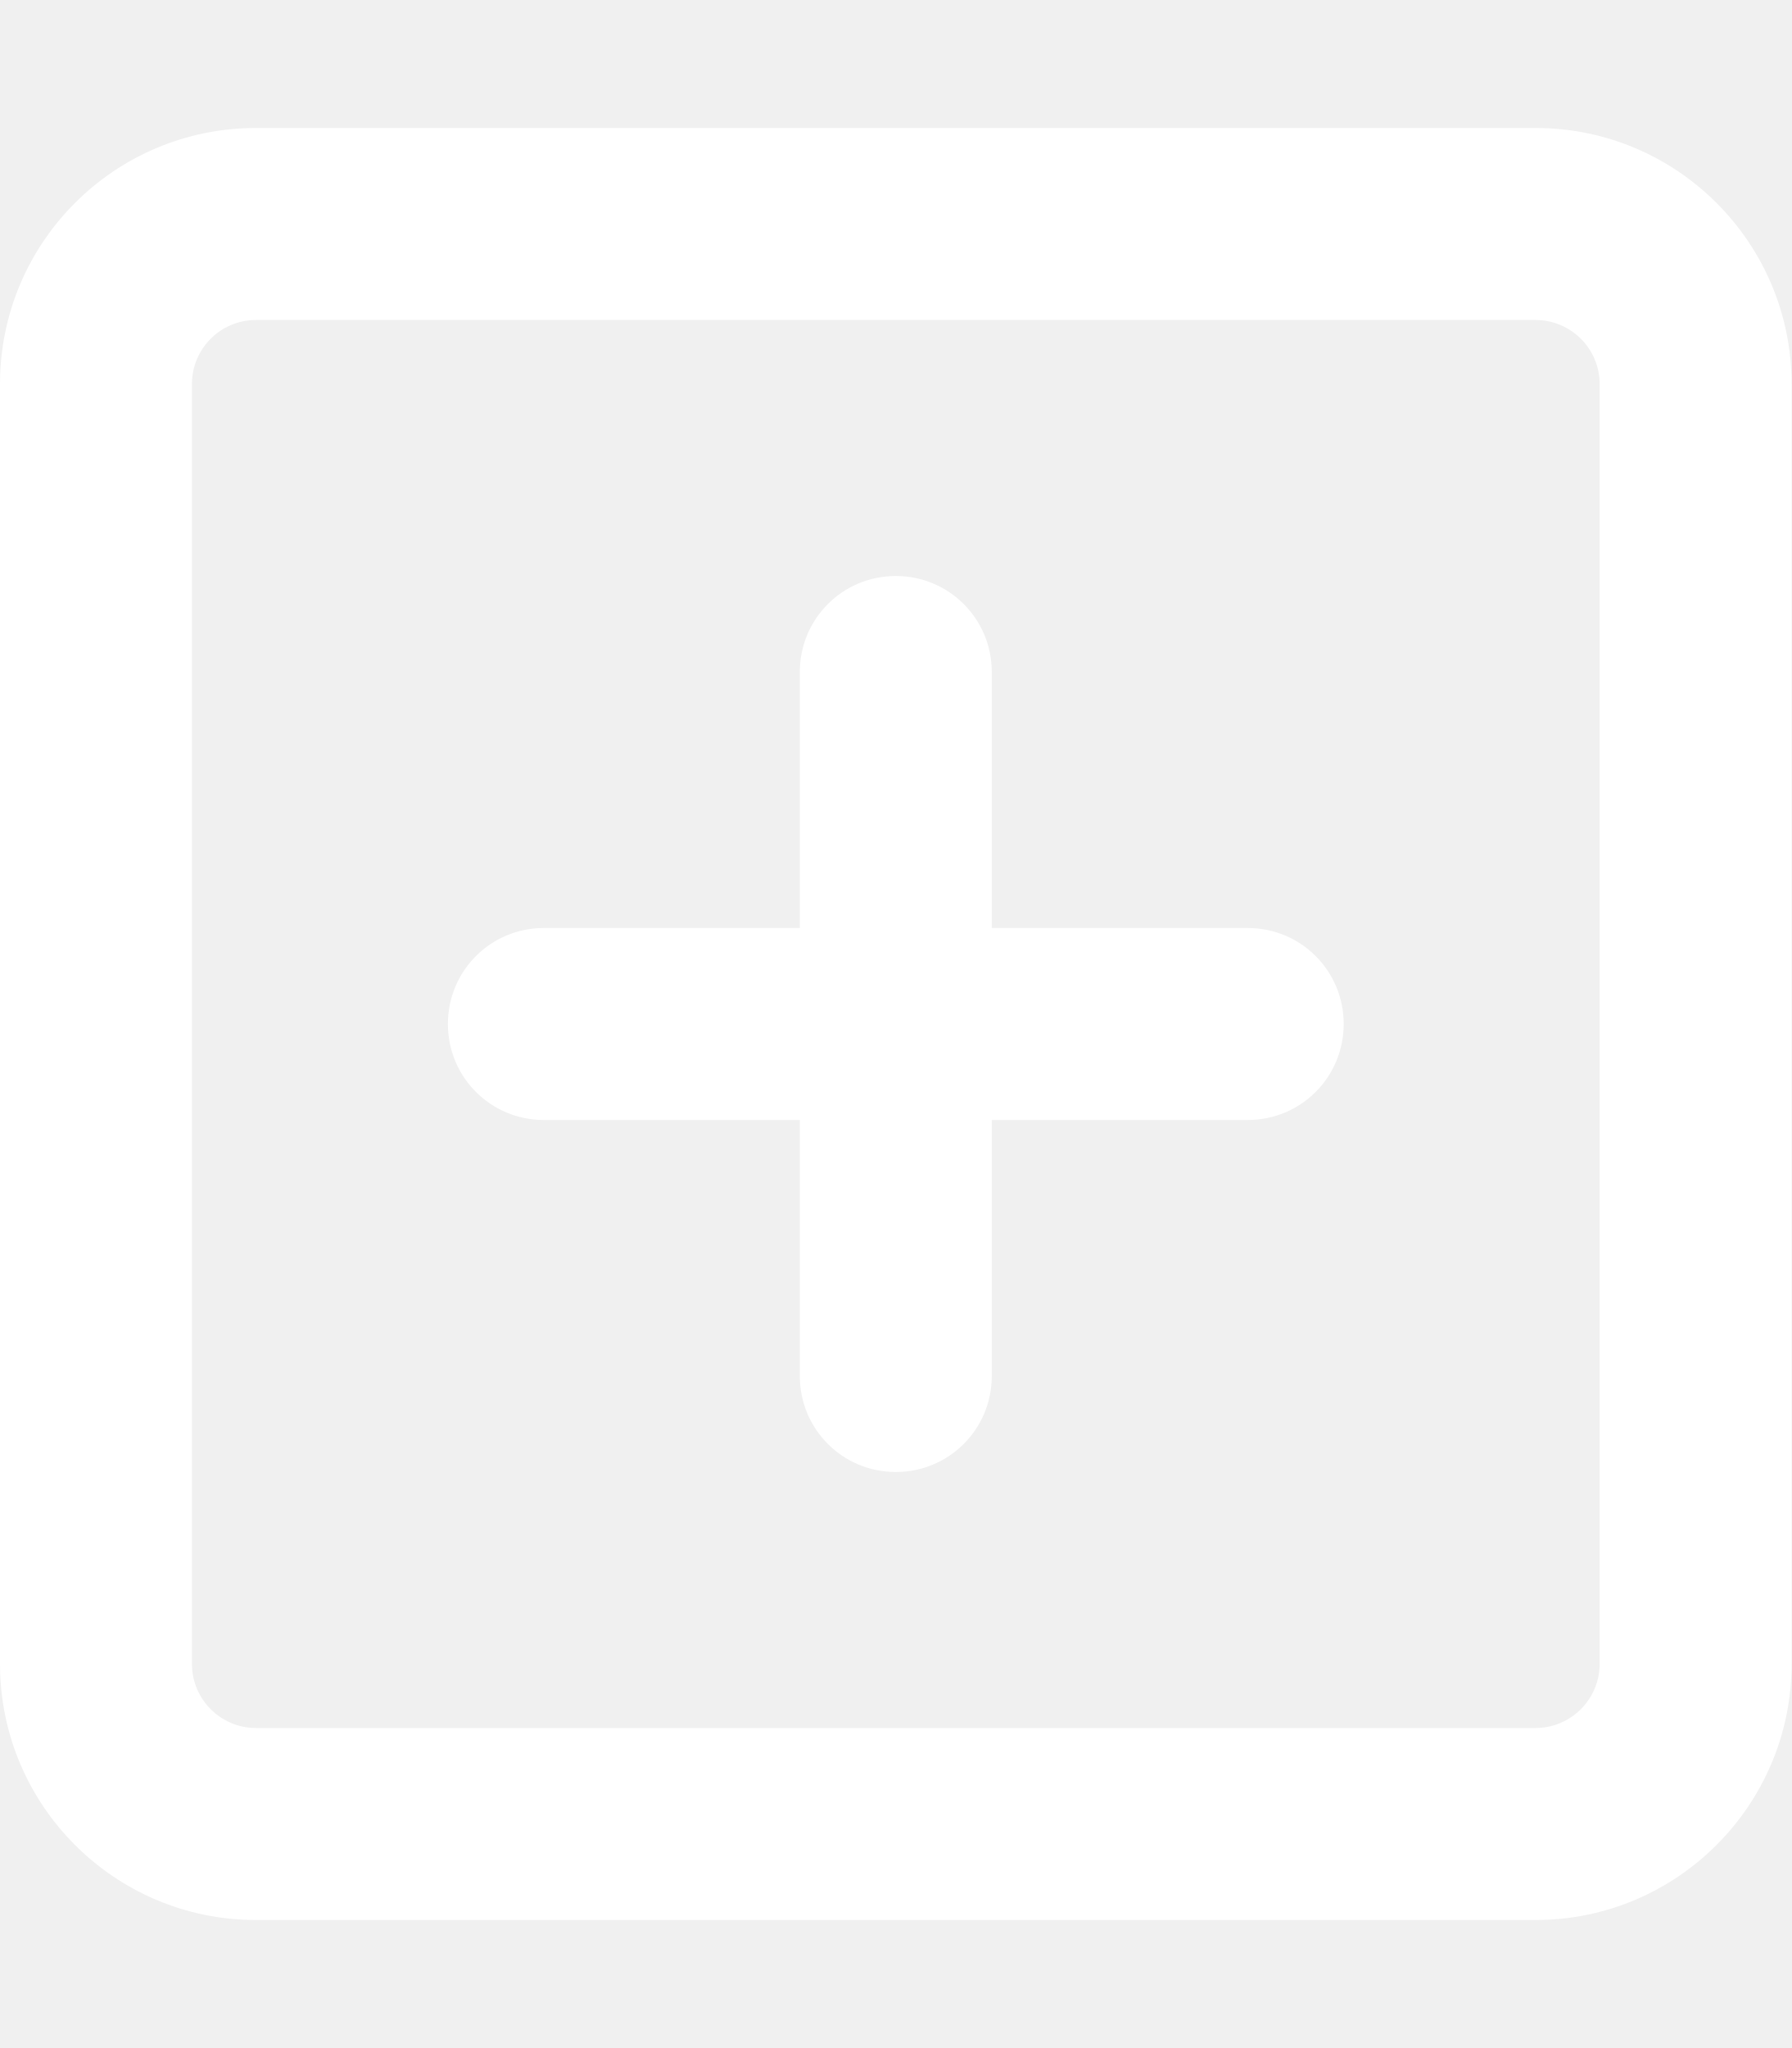
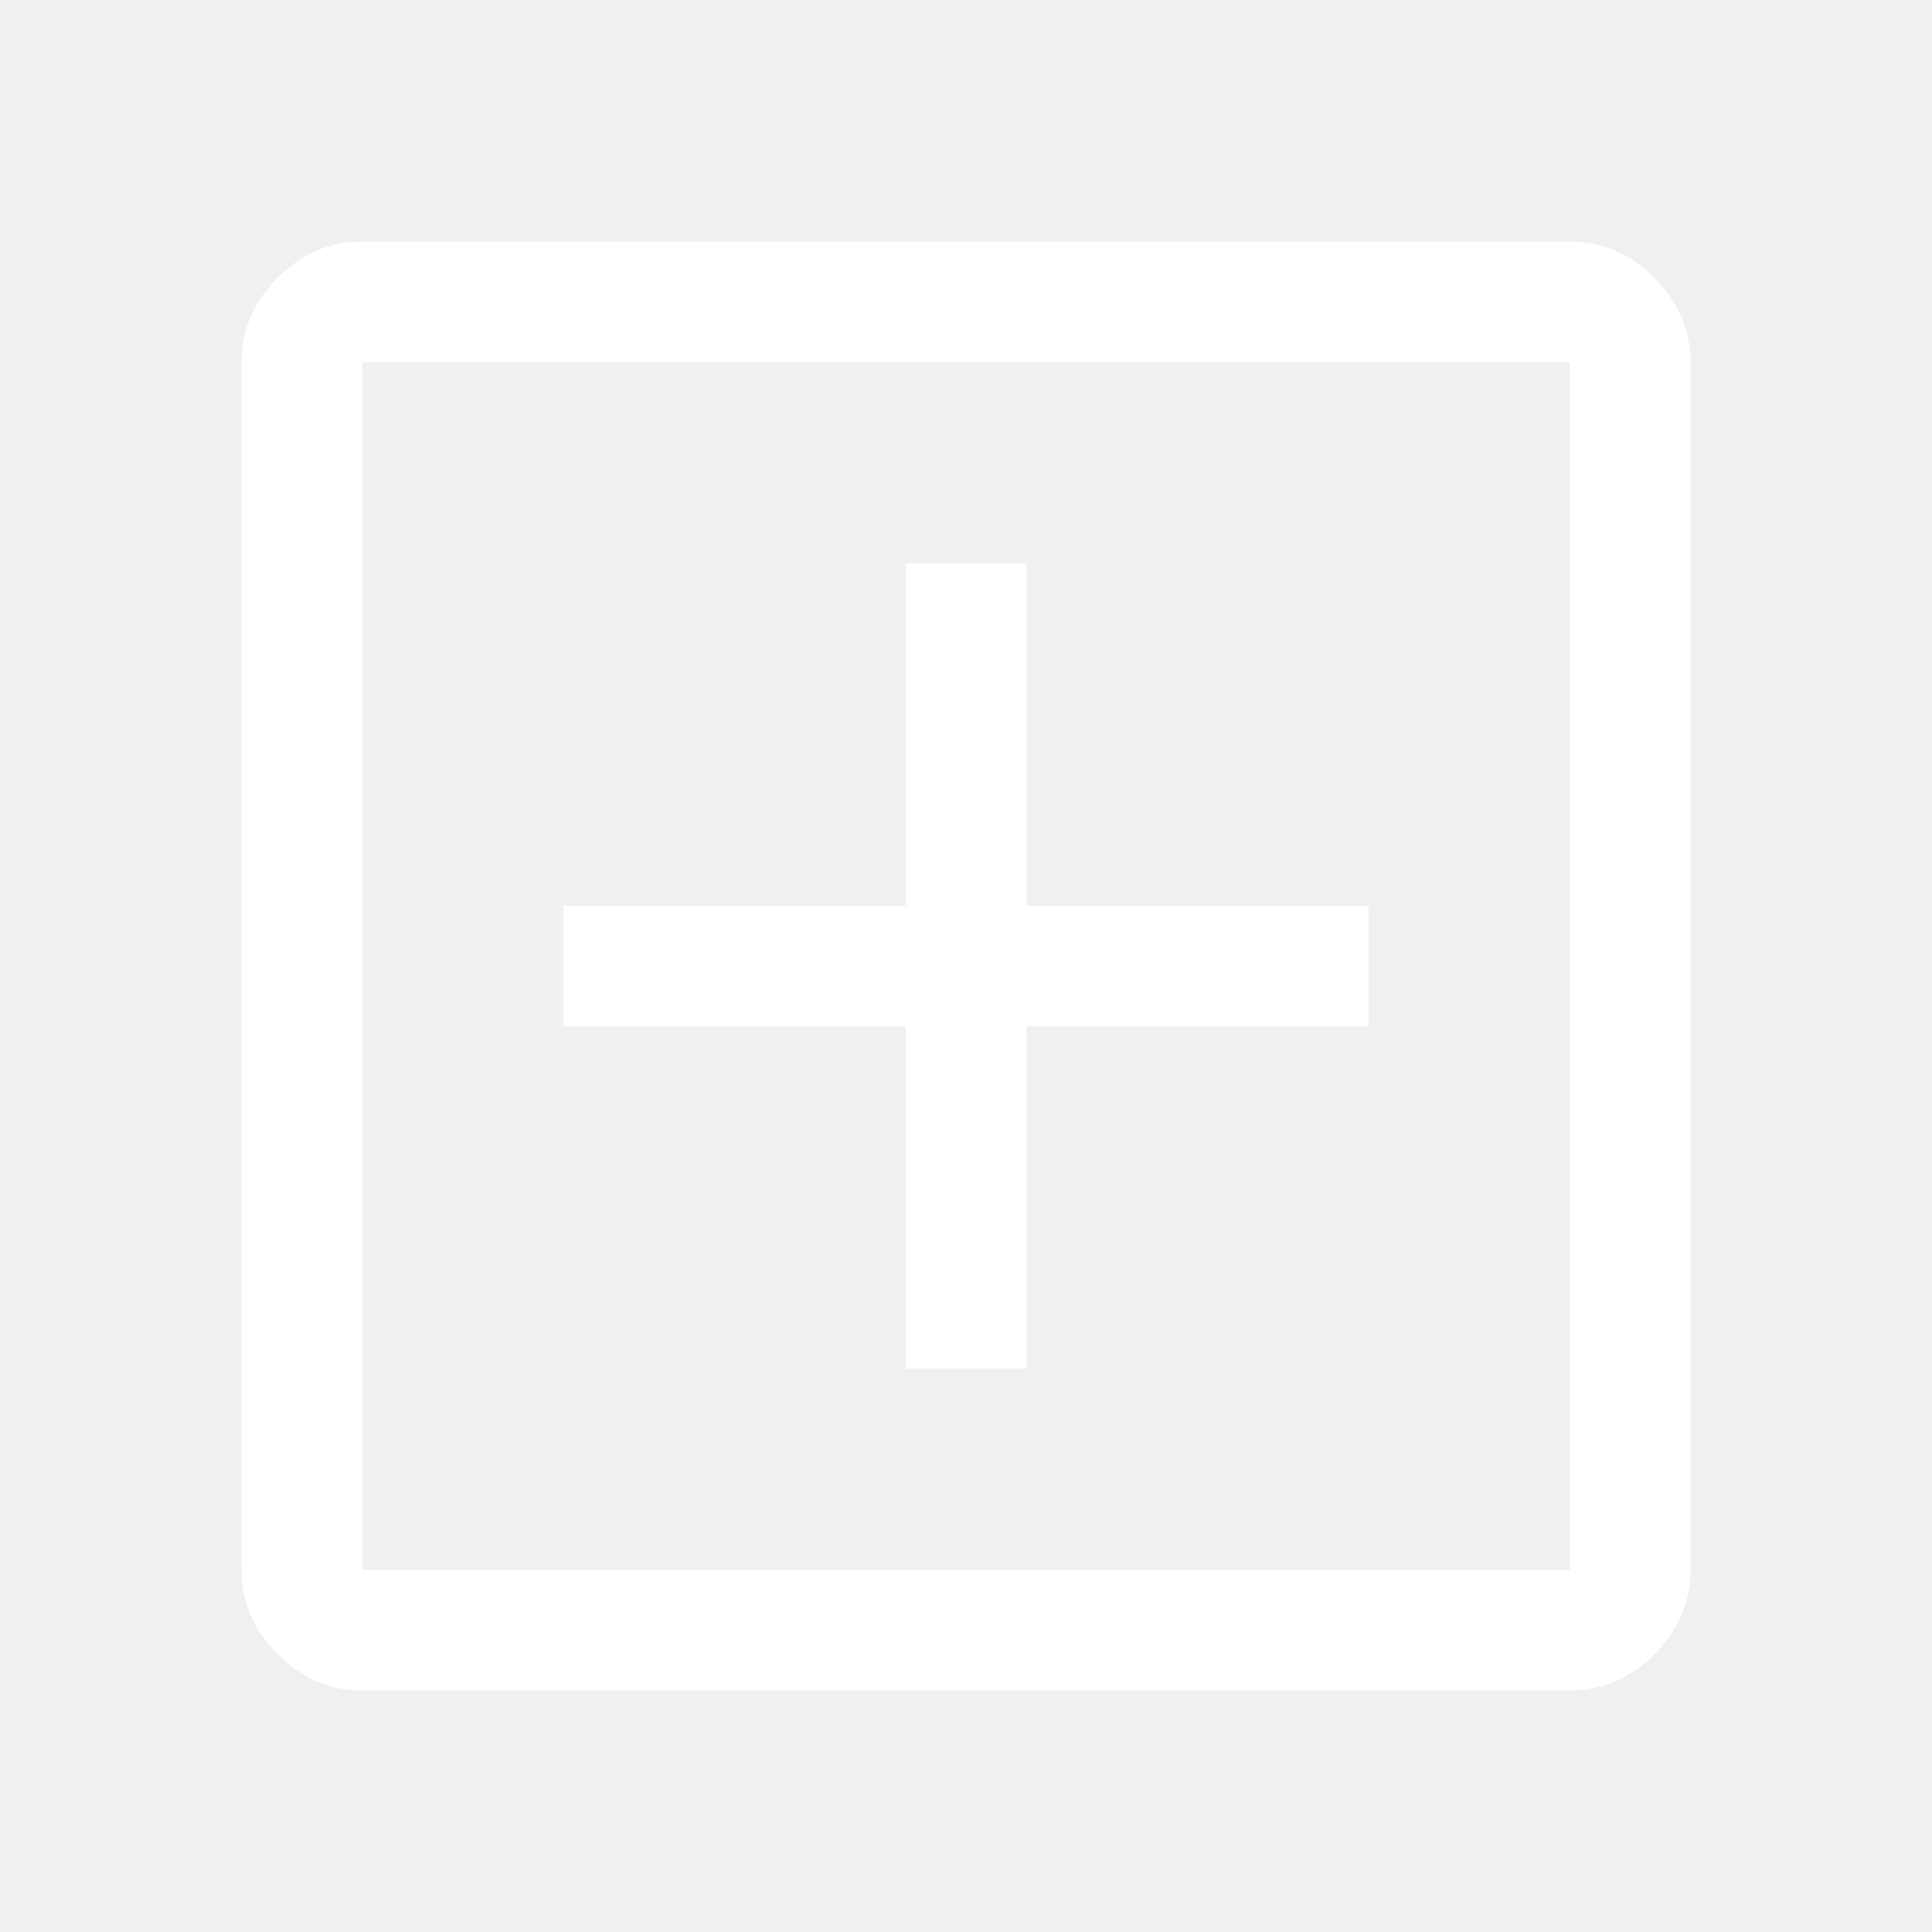
- <svg xmlns="http://www.w3.org/2000/svg" viewBox="0 0 448 512" fill="white">
-   <path d="M200 344V280H136C122.7 280 112 269.3 112 256C112 242.7 122.7 232 136 232H200V168C200 154.7 210.7 144 224 144C237.3 144 248 154.7 248 168V232H312C325.3 232 336 242.7 336 256C336 269.3 325.3 280 312 280H248V344C248 357.3 237.3 368 224 368C210.7 368 200 357.3 200 344zM0 96C0 60.65 28.65 32 64 32H384C419.3 32 448 60.65 448 96V416C448 451.3 419.3 480 384 480H64C28.65 480 0 451.3 0 416V96zM48 96V416C48 424.8 55.16 432 64 432H384C392.8 432 400 424.8 400 416V96C400 87.16 392.8 80 384 80H64C55.16 80 48 87.16 48 96z" />
+ <svg xmlns="http://www.w3.org/2000/svg" height="48" viewBox="0 96 960 960" width="48" fill="white">
+   <path d="M450 776h60V606h170v-60H510V376h-60v170H280v60h170v170ZM180 936q-24 0-42-18t-18-42V276q0-24 18-42t42-18h600q24 0 42 18t18 42v600q0 24-18 42t-42 18H180Zm0-60h600V276H180v600Zm0-600v600-600Z" />
</svg>
